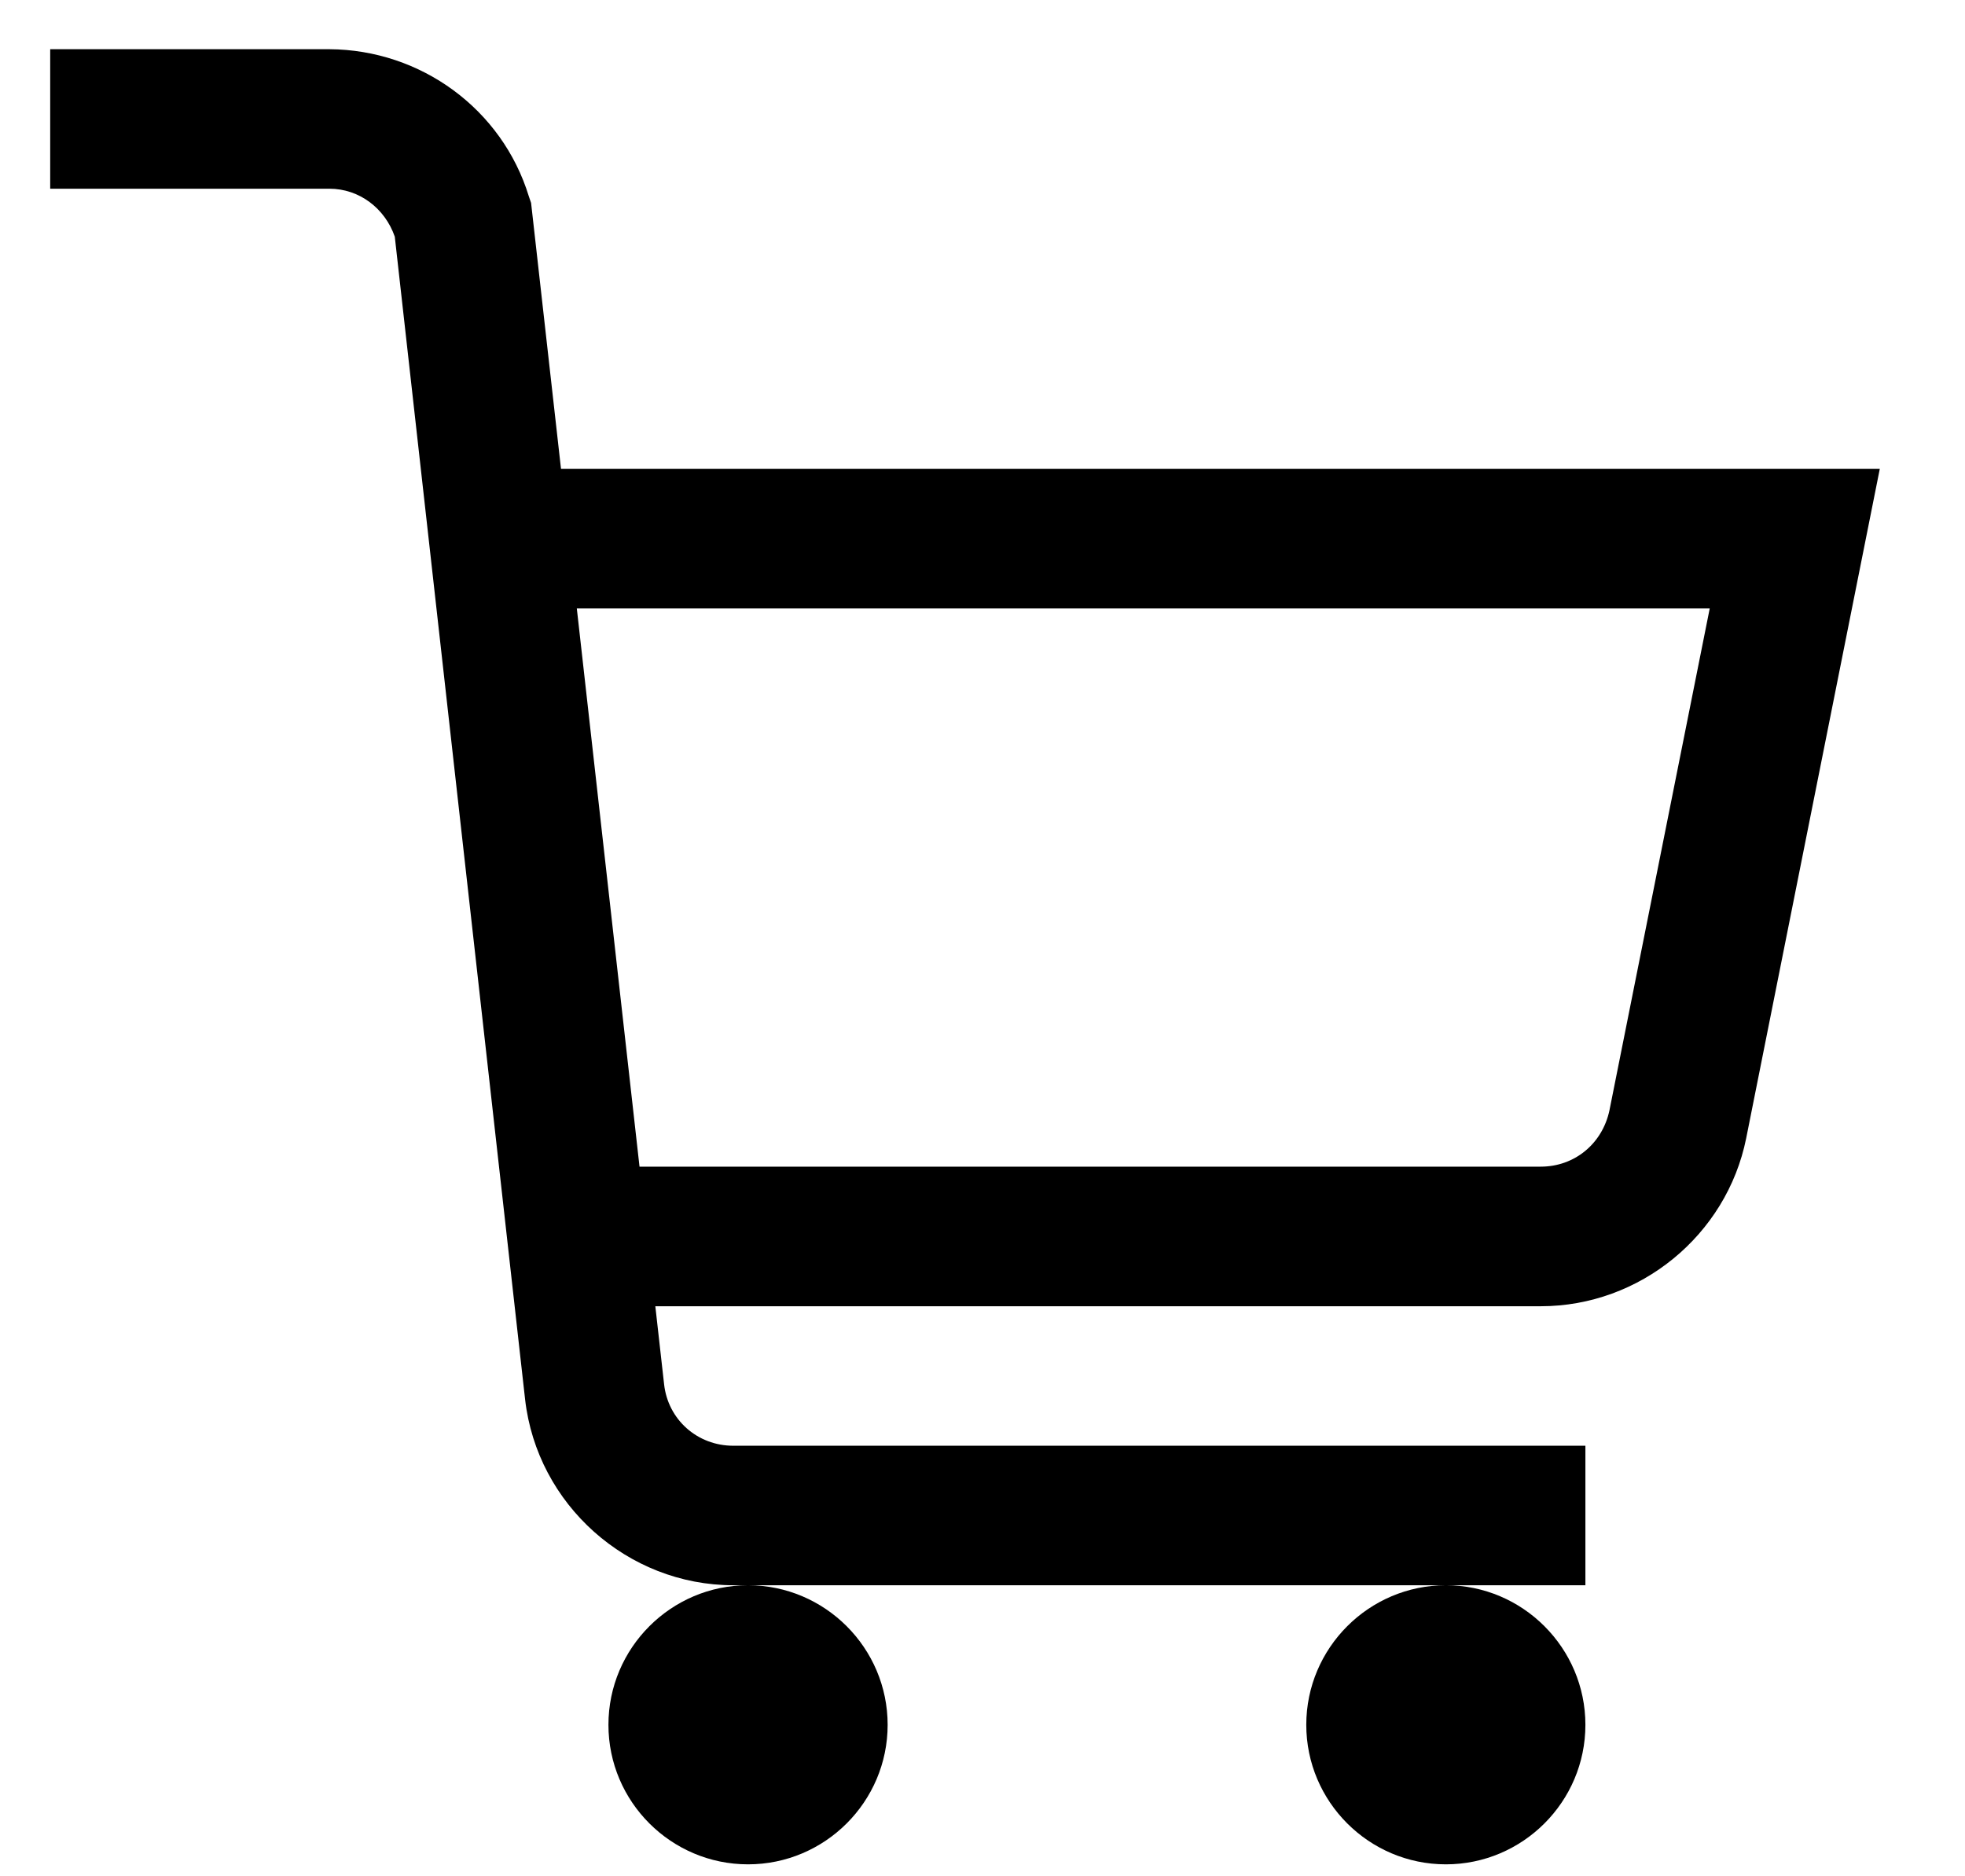
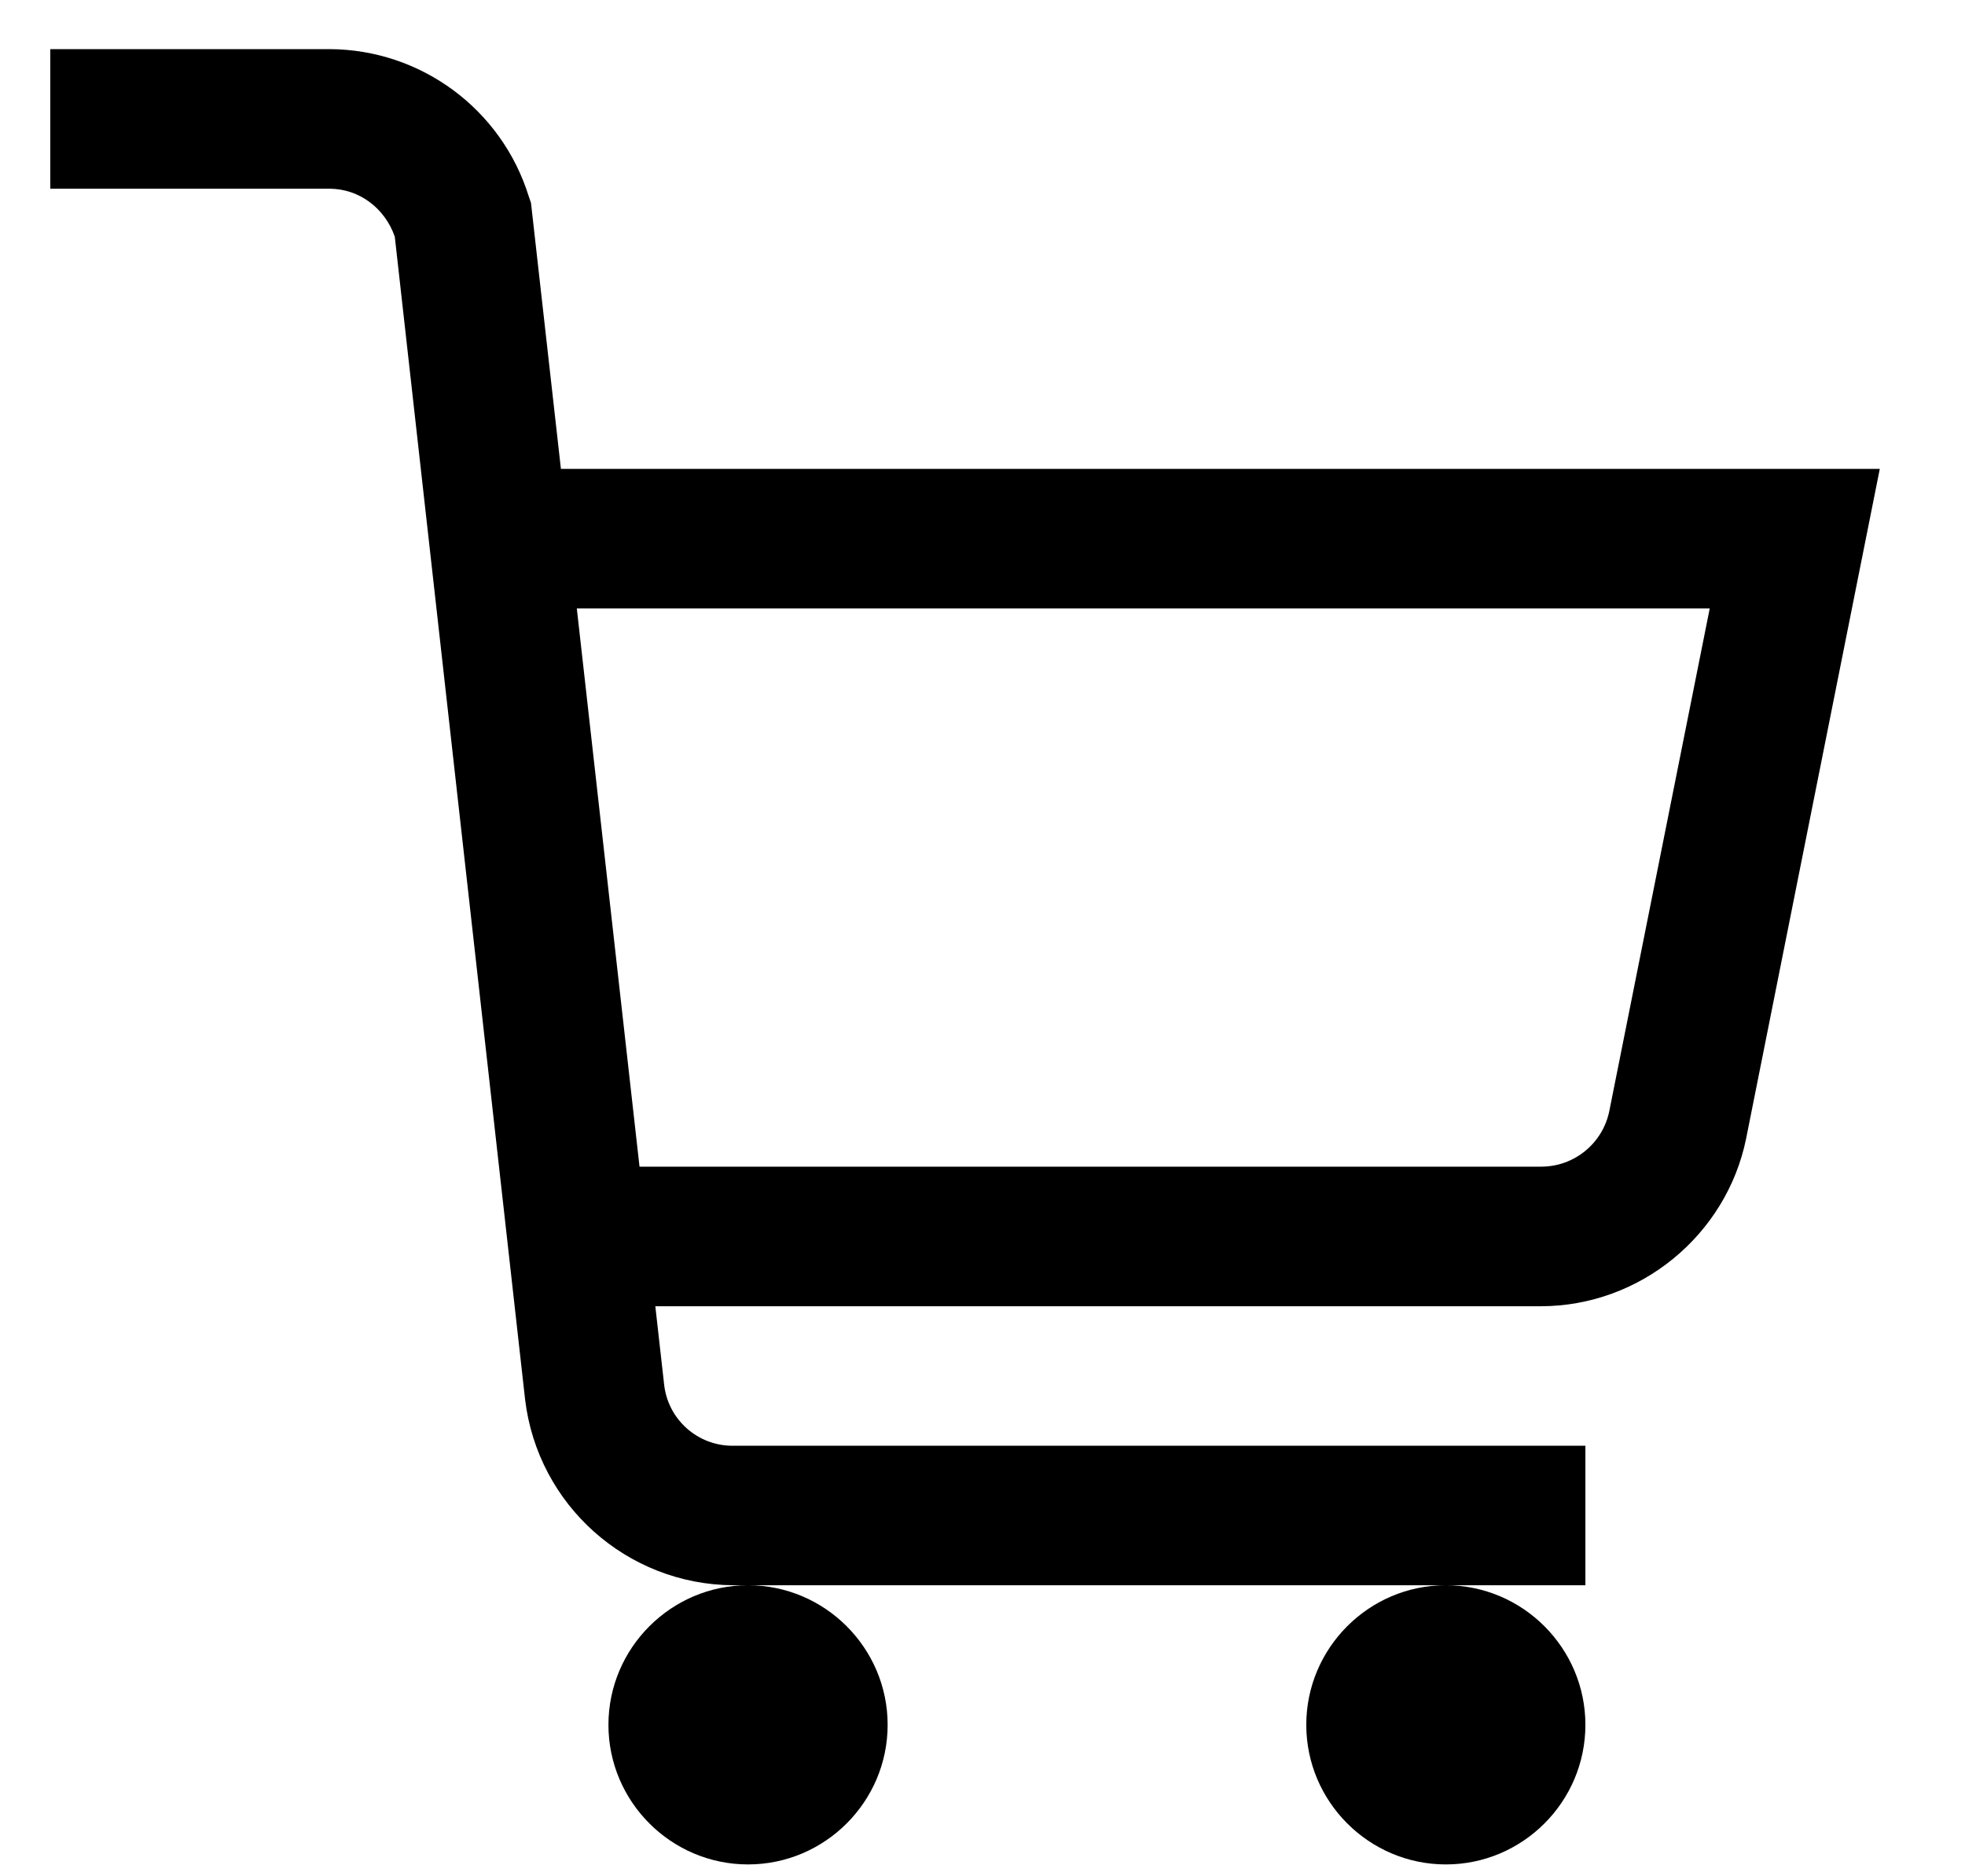
- <svg xmlns="http://www.w3.org/2000/svg" width="22" height="21" viewBox="0 0 22 21">
-   <path d="M0.562 0.551V2.113H3.688C4.023 2.113 4.31 2.333 4.42 2.65L5.879 15.669C6.013 16.847 7.026 17.75 8.21 17.75H17.75V16.188H8.21C7.807 16.188 7.478 15.895 7.435 15.498L7.337 14.626H17.25C18.36 14.626 19.331 13.832 19.55 12.746L21.046 5.25H6.281L5.946 2.272L5.921 2.199C5.622 1.222 4.713 0.557 3.688 0.551H0.562ZM16.188 17.75C15.327 17.75 14.625 18.452 14.625 19.313C14.625 20.174 15.327 20.875 16.188 20.875C17.048 20.875 17.75 20.174 17.75 19.313C17.75 18.452 17.048 17.75 16.188 17.75ZM8.375 17.75C7.514 17.75 6.812 18.452 6.812 19.313C6.812 20.174 7.514 20.875 8.375 20.875C9.236 20.875 9.938 20.174 9.938 19.313C9.938 18.452 9.236 17.75 8.375 17.75ZM6.458 6.813H19.142L18.019 12.434C17.939 12.807 17.628 13.063 17.25 13.063H7.16L6.458 6.813Z" />
+ <svg xmlns="http://www.w3.org/2000/svg" viewBox="0 0 22 21">
+   <path d="M.563.55v1.563h3.125c.335 0 .622.22.732.537l1.459 13.02a2.36 2.36 0 002.331 2.08h9.54v-1.562H8.21a.77.77 0 01-.775-.69l-.098-.872h9.913c1.11 0 2.08-.794 2.3-1.88l1.496-7.496H6.28l-.335-2.978-.025-.073A2.346 2.346 0 003.687.55H.563zm15.624 17.2c-.86 0-1.562.702-1.562 1.563 0 .86.702 1.563 1.563 1.563.86 0 1.562-.702 1.562-1.563 0-.86-.702-1.563-1.563-1.563zm-7.812 0c-.86 0-1.563.702-1.563 1.563 0 .86.702 1.563 1.563 1.563.86 0 1.563-.702 1.563-1.563 0-.86-.702-1.563-1.563-1.563zM6.458 6.813h12.684l-1.123 5.621a.778.778 0 01-.77.629H7.16l-.702-6.25z" />
</svg>
